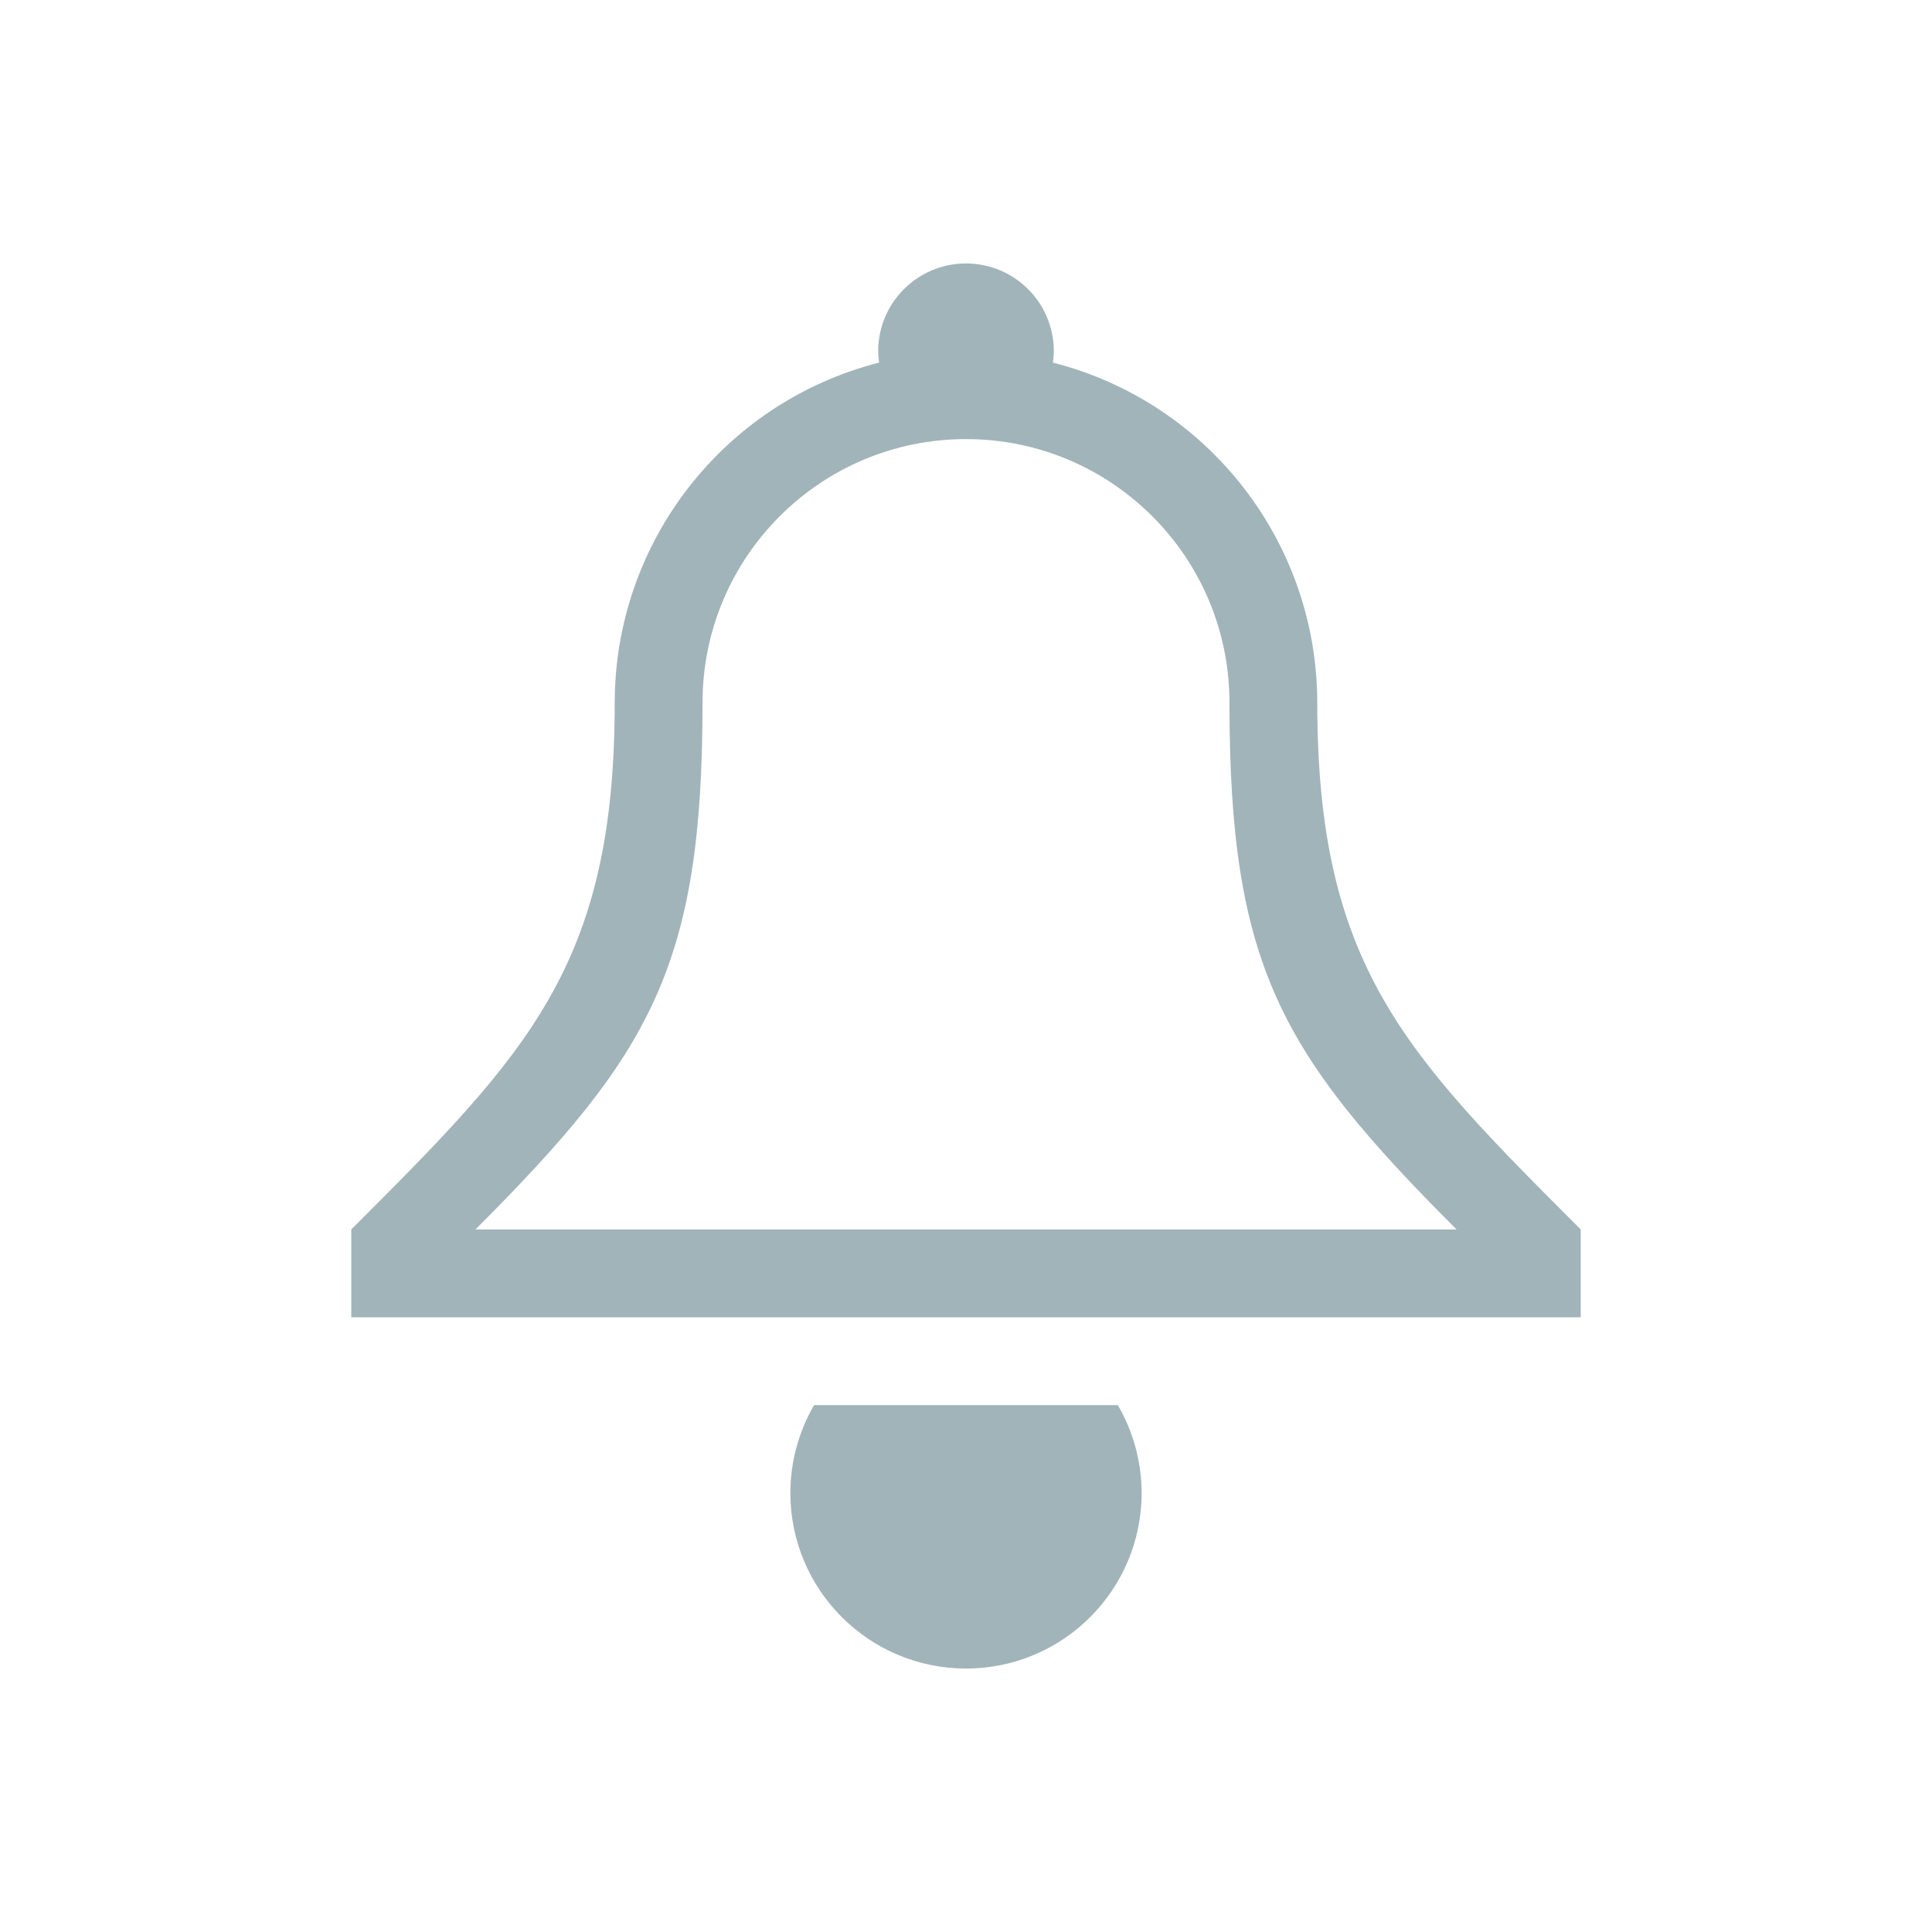
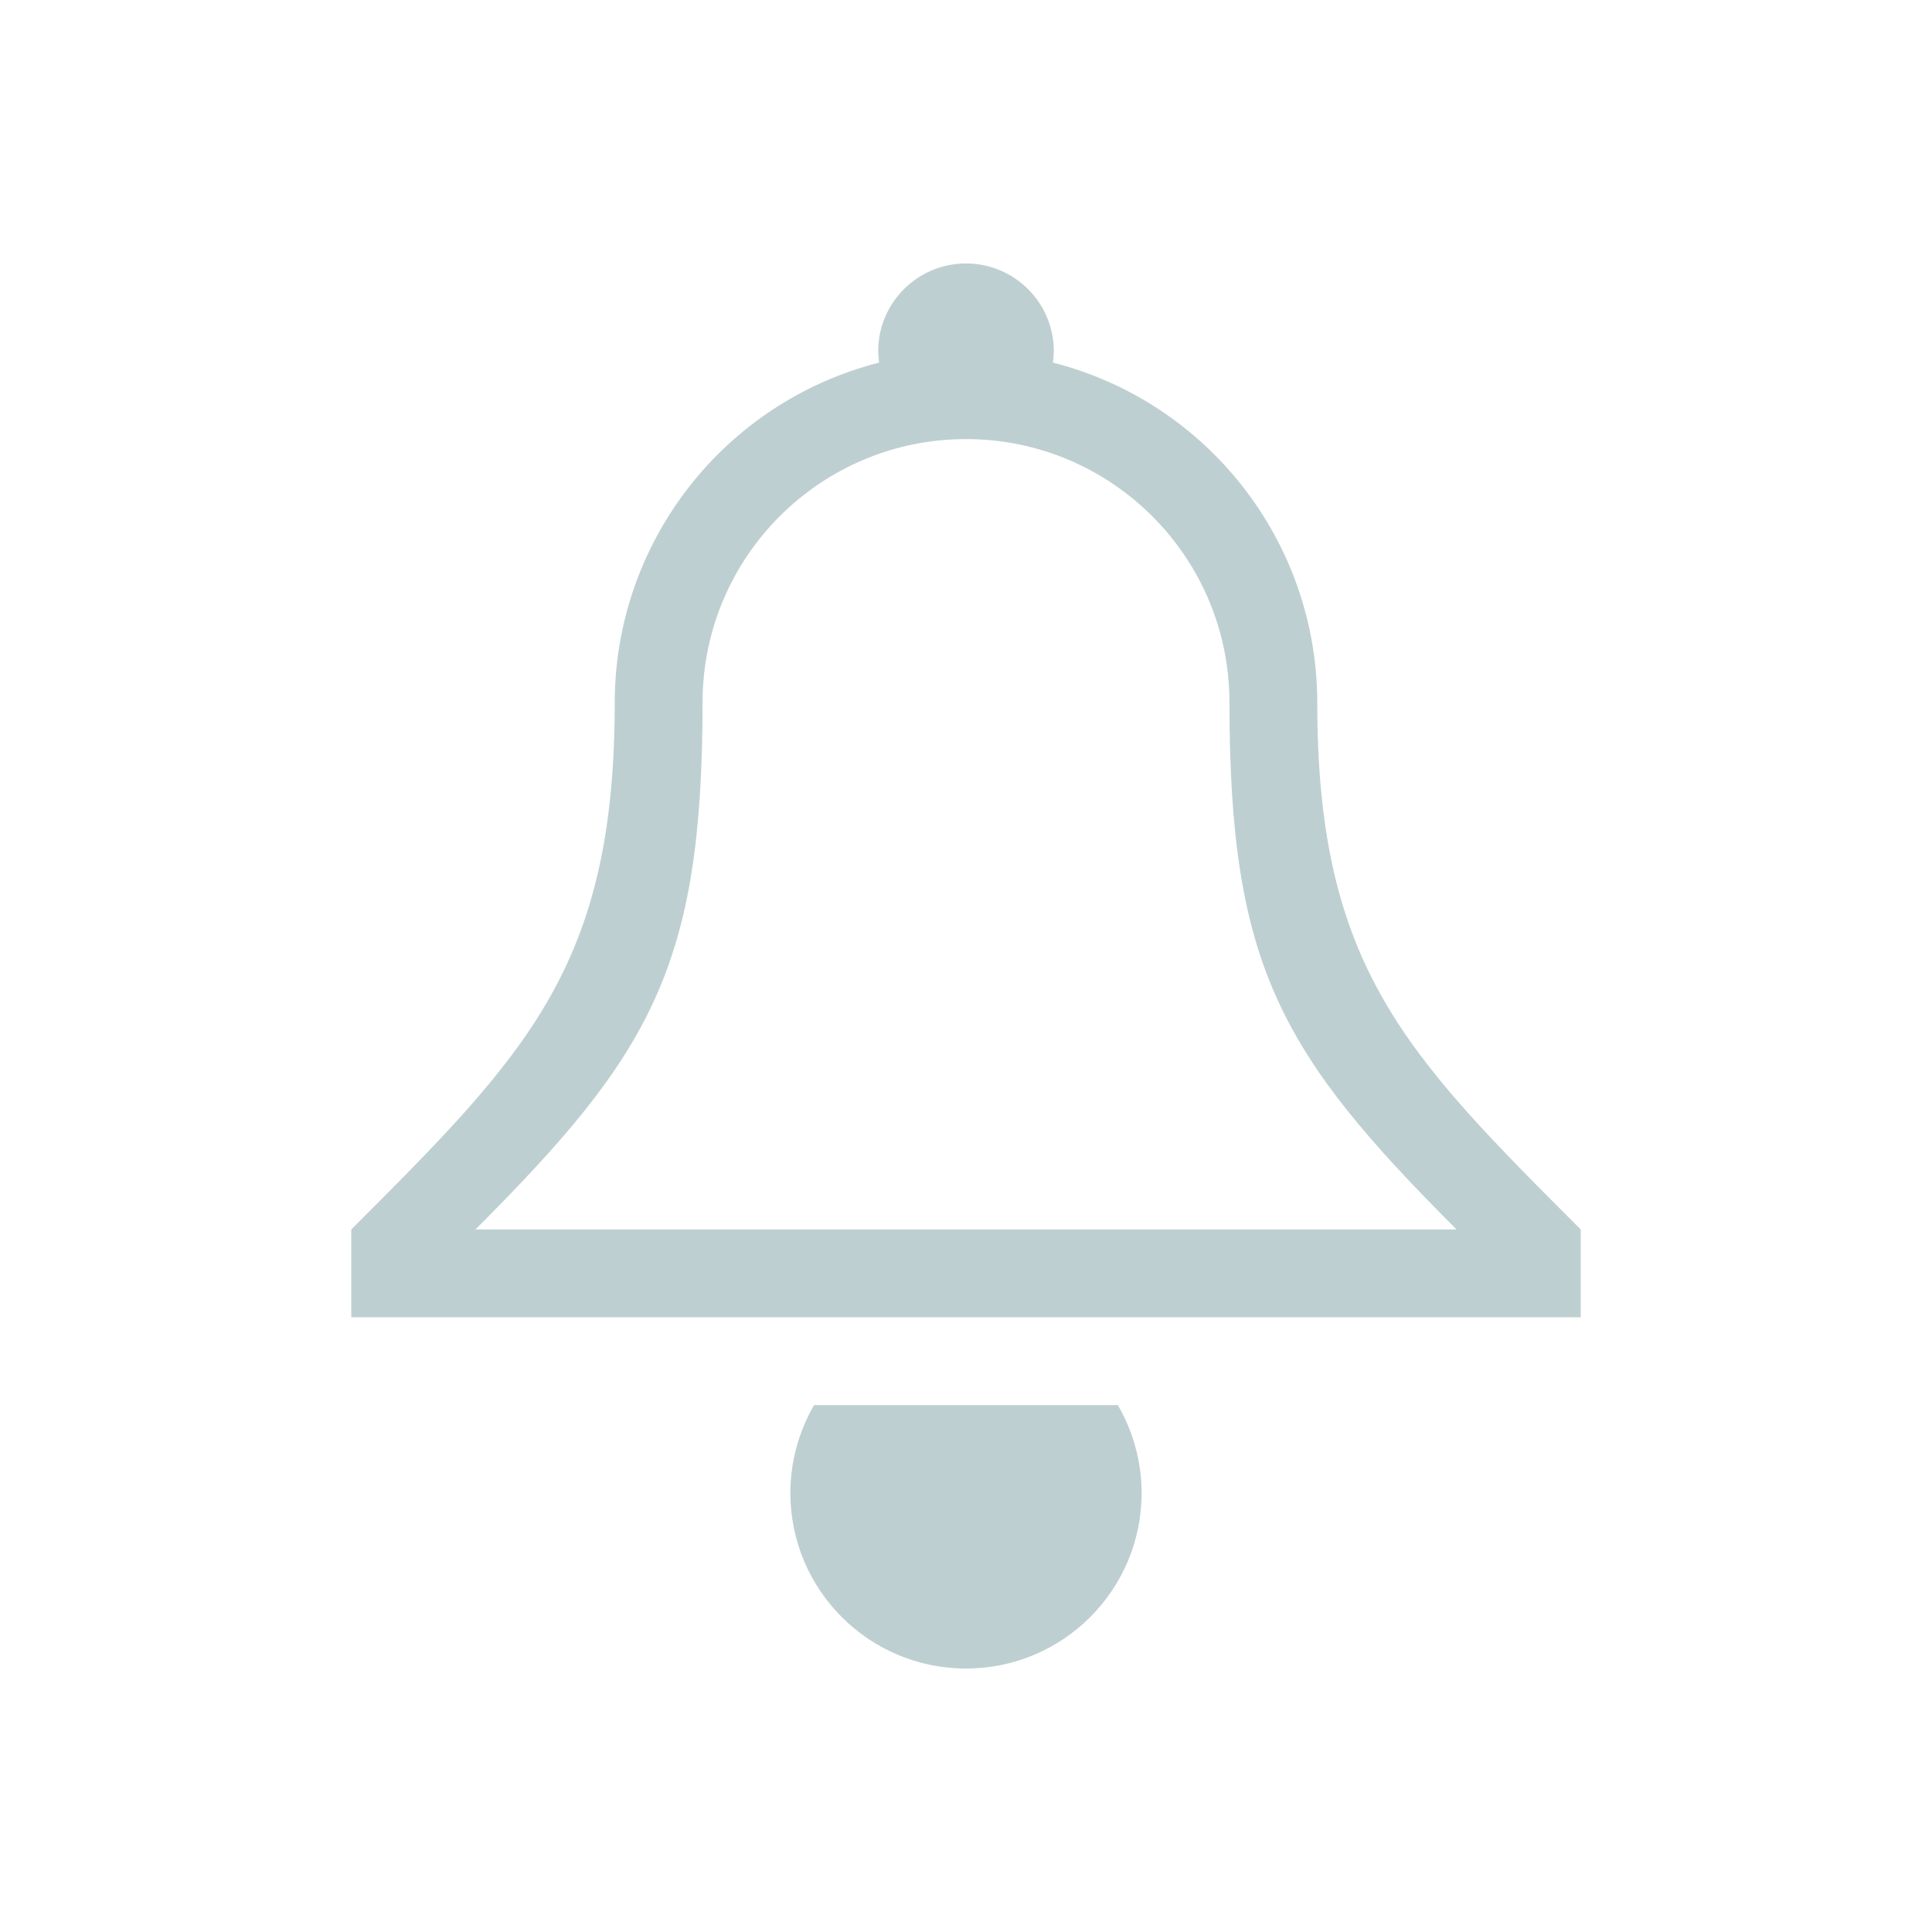
<svg xmlns="http://www.w3.org/2000/svg" width="5.821mm" height="5.821mm" viewBox="0 0 22 22" version="1.1" id="svg881">
  <defs id="defs875" />
  <g id="layer1" transform="translate(-209.8249,-686.2455)">
    <g id="notification-progress-active" transform="translate(248.8249,685.2455)">
      <path style="fill:none" id="empty-rectangle" d="M 1,1 H 23 V 23 H 1 Z" />
      <circle id="circle-blue" cx="12" cy="12" r="8" class="ColorScheme-ButtonFocus" style="fill:#006a80;fill-opacity:1" />
    </g>
    <g id="notification-inactive" transform="translate(208.8249,685.2455)">
      <path style="fill:none" d="M 1,1 H 23 V 23 H 1 Z" id="path6" />
-       <path d="M 10.27,17 A 2,2 0 0 0 10,18 2,2 0 0 0 12,20 2,2 0 0 0 14,18 2,2 0 0 0 13.729,17 Z M 12,4 A 1,1 0 0 0 11,5 1,1 0 0 0 11.01,5.129 4,4 0 0 0 8,9 c 0,3 -1,4 -3,6 v 1 H 19 V 15 C 17,13 16,12 16,9 A 4,4 0 0 0 12.99,5.129 1,1 0 0 0 13,5 1,1 0 0 0 12,4 Z m 0,2 a 3,3 0 0 1 3,3 c 0,3 0.586,4 2.586,6 H 6.414 c 2,-2 2.586,-3 2.586,-6 A 3,3 0 0 1 12,6 Z" class="ColorScheme-Text" id="path8" style="fill:#a1b4ba;fill-opacity:1;fill-rule:evenodd" />
+       <path d="M 10.27,17 A 2,2 0 0 0 10,18 2,2 0 0 0 12,20 2,2 0 0 0 14,18 2,2 0 0 0 13.729,17 Z M 12,4 A 1,1 0 0 0 11,5 1,1 0 0 0 11.01,5.129 4,4 0 0 0 8,9 c 0,3 -1,4 -3,6 v 1 H 19 V 15 C 17,13 16,12 16,9 A 4,4 0 0 0 12.99,5.129 1,1 0 0 0 13,5 1,1 0 0 0 12,4 Z m 0,2 a 3,3 0 0 1 3,3 c 0,3 0.586,4 2.586,6 H 6.414 c 2,-2 2.586,-3 2.586,-6 A 3,3 0 0 1 12,6 Z" class="ColorScheme-Text" id="path8" style="fill:#becfd2;fill-opacity:1;fill-rule:evenodd" />
    </g>
    <g id="notification-progress-inactive" transform="translate(248.8249,725.2455)">
      <path style="fill:none" id="path10" d="M 1,1 H 23 V 23 H 1 Z" />
      <circle id="circle-transparent" cx="12" cy="12" r="8" class="ColorScheme-Text" style="opacity:0.4;fill:#006a80;fill-opacity:1" />
    </g>
    <g id="notification-active" transform="translate(208.8249,725.2455)">
      <path style="fill:none" d="M 1,1 H 23 V 23 H 1 Z" id="path14" />
      <path d="M 6.346,3.346 A 8,8 0 0 0 4,9 H 5 A 7,7 0 0 1 7.053,4.053 Z m 11.309,0 -0.707,0.707 A 7,7 0 0 1 19,9 h 1 A 8,8 0 0 0 17.654,3.346 Z M 16.238,4.762 15.529,5.471 A 5,5 0 0 1 17,9 h 1 A 6,6 0 0 0 16.238,4.762 Z M 7.766,4.766 A 6,6 0 0 0 6,9 H 7 A 5,5 0 0 1 8.467,5.467 Z" class="ColorScheme-Text" id="path16" style="fill:#00b9dc;fill-opacity:1;fill-rule:evenodd" />
-       <path d="M 10.27,17 A 2,2 0 0 0 10,18 a 2,2 0 0 0 2,2 2,2 0 0 0 2,-2 2,2 0 0 0 -0.271,-1 z M 12,4 A 1,1 0 0 0 11,5 1,1 0 0 0 11.01,5.129 4,4 0 0 0 8,9 c 0,3 -1,4 -3,6 v 1 H 19 V 15 C 17,13 16,12 16,9 A 4,4 0 0 0 12.99,5.129 1,1 0 0 0 13,5 1,1 0 0 0 12,4 Z m 0,2 a 3,3 0 0 1 3,3 c 0,3 0.586,4 2.586,6 H 6.414 c 2,-2 2.586,-3 2.586,-6 A 3,3 0 0 1 12,6 Z" class="ColorScheme-Text" id="path18" style="fill:#a1b4ba;fill-opacity:1;fill-rule:evenodd" />
+       <path d="M 10.27,17 A 2,2 0 0 0 10,18 a 2,2 0 0 0 2,2 2,2 0 0 0 2,-2 2,2 0 0 0 -0.271,-1 z M 12,4 A 1,1 0 0 0 11,5 1,1 0 0 0 11.01,5.129 4,4 0 0 0 8,9 c 0,3 -1,4 -3,6 v 1 H 19 V 15 C 17,13 16,12 16,9 A 4,4 0 0 0 12.99,5.129 1,1 0 0 0 13,5 1,1 0 0 0 12,4 Z m 0,2 a 3,3 0 0 1 3,3 c 0,3 0.586,4 2.586,6 H 6.414 c 2,-2 2.586,-3 2.586,-6 A 3,3 0 0 1 12,6 Z" class="ColorScheme-Text" id="path18" style="fill:#becfd2;fill-opacity:1;fill-rule:evenodd" />
    </g>
    <path id="expander-bottom" d="m 191.825,709.245 2,-2 2,2 z" class="ColorScheme-Text" style="fill:#006a80;fill-opacity:1" />
    <path id="expander-top" d="m 191.825,703.245 2,2 2,-2 z" class="ColorScheme-Text" style="fill:#006a80;fill-opacity:1" />
    <path id="expander-right" d="m 196.825,704.245 -2,2 2,2 z" class="ColorScheme-Text" style="fill:#006a80;fill-opacity:1" />
    <path id="expander-left" d="m 190.825,704.245 2,2 -2,2 z" class="ColorScheme-Text" style="fill:#006a80;fill-opacity:1" />
    <g id="notification-disabled" transform="translate(208.8249,645.2455)">
      <path style="fill:none" d="M 1,1 H 23 V 23 H 1 Z" id="path25" />
      <path id="strikethrough" d="M 4,4.707 19.293,20 20,19.293 4.707,4 Z" style="fill:#ff557f;fill-opacity:1" />
-       <path d="M 12,4 A 1,1 0 0 0 11,5 1,1 0 0 0 11.01,5.129 4,4 0 0 0 8.77,6.648 L 9.486,7.365 A 3,3 0 0 1 12,6 3,3 0 0 1 15,9 c 0,3 0.586,4 2.586,6 h -0.465 l 1,1 H 19 V 15 C 17,13 16,12 16,9 A 4,4 0 0 0 12.99,5.129 1,1 0 0 0 13,5 1,1 0 0 0 12,4 Z M 7.947,10.068 C 7.722,12.273 6.741,13.259 5,15 v 1 h 8.879 l -1,-1 H 6.414 C 7.894,13.52 8.596,12.584 8.863,10.984 Z M 10.27,17 A 2,2 0 0 0 10,18 a 2,2 0 0 0 2,2 2,2 0 0 0 2,-2 2,2 0 0 0 -0.271,-1 z" class="ColorScheme-Text" id="path28" style="fill:#a1b4ba;fill-opacity:1;fill-rule:evenodd" />
+       <path d="M 12,4 A 1,1 0 0 0 11,5 1,1 0 0 0 11.01,5.129 4,4 0 0 0 8.77,6.648 L 9.486,7.365 A 3,3 0 0 1 12,6 3,3 0 0 1 15,9 c 0,3 0.586,4 2.586,6 h -0.465 l 1,1 H 19 V 15 C 17,13 16,12 16,9 A 4,4 0 0 0 12.99,5.129 1,1 0 0 0 13,5 1,1 0 0 0 12,4 Z M 7.947,10.068 C 7.722,12.273 6.741,13.259 5,15 v 1 h 8.879 l -1,-1 H 6.414 C 7.894,13.52 8.596,12.584 8.863,10.984 Z M 10.27,17 A 2,2 0 0 0 10,18 a 2,2 0 0 0 2,2 2,2 0 0 0 2,-2 2,2 0 0 0 -0.271,-1 z" class="ColorScheme-Text" id="path28" style="fill:#becfd2;fill-opacity:1;fill-rule:evenodd" />
    </g>
    <g id="notification-empty" transform="translate(248.8249,645.2455)">
      <path style="fill:none" id="path31" d="M 1,1 H 23 V 23 H 1 Z" />
-       <path id="circle-outline" d="m 12,4 a 8,8 0 0 0 -8,8 8,8 0 0 0 8,8 8,8 0 0 0 8,-8 8,8 0 0 0 -8,-8 z m 0,1 a 7,7 0 0 1 7,7 7,7 0 0 1 -7,7 7,7 0 0 1 -7,-7 7,7 0 0 1 7,-7 z" class="ColorScheme-Text" style="fill:#a1b4ba;fill-opacity:1" />
+       <path id="circle-outline" d="m 12,4 a 8,8 0 0 0 -8,8 8,8 0 0 0 8,8 8,8 0 0 0 8,-8 8,8 0 0 0 -8,-8 z m 0,1 a 7,7 0 0 1 7,7 7,7 0 0 1 -7,7 7,7 0 0 1 -7,-7 7,7 0 0 1 7,-7 z" class="ColorScheme-Text" style="fill:#becfd2;fill-opacity:1" />
    </g>
  </g>
</svg>
